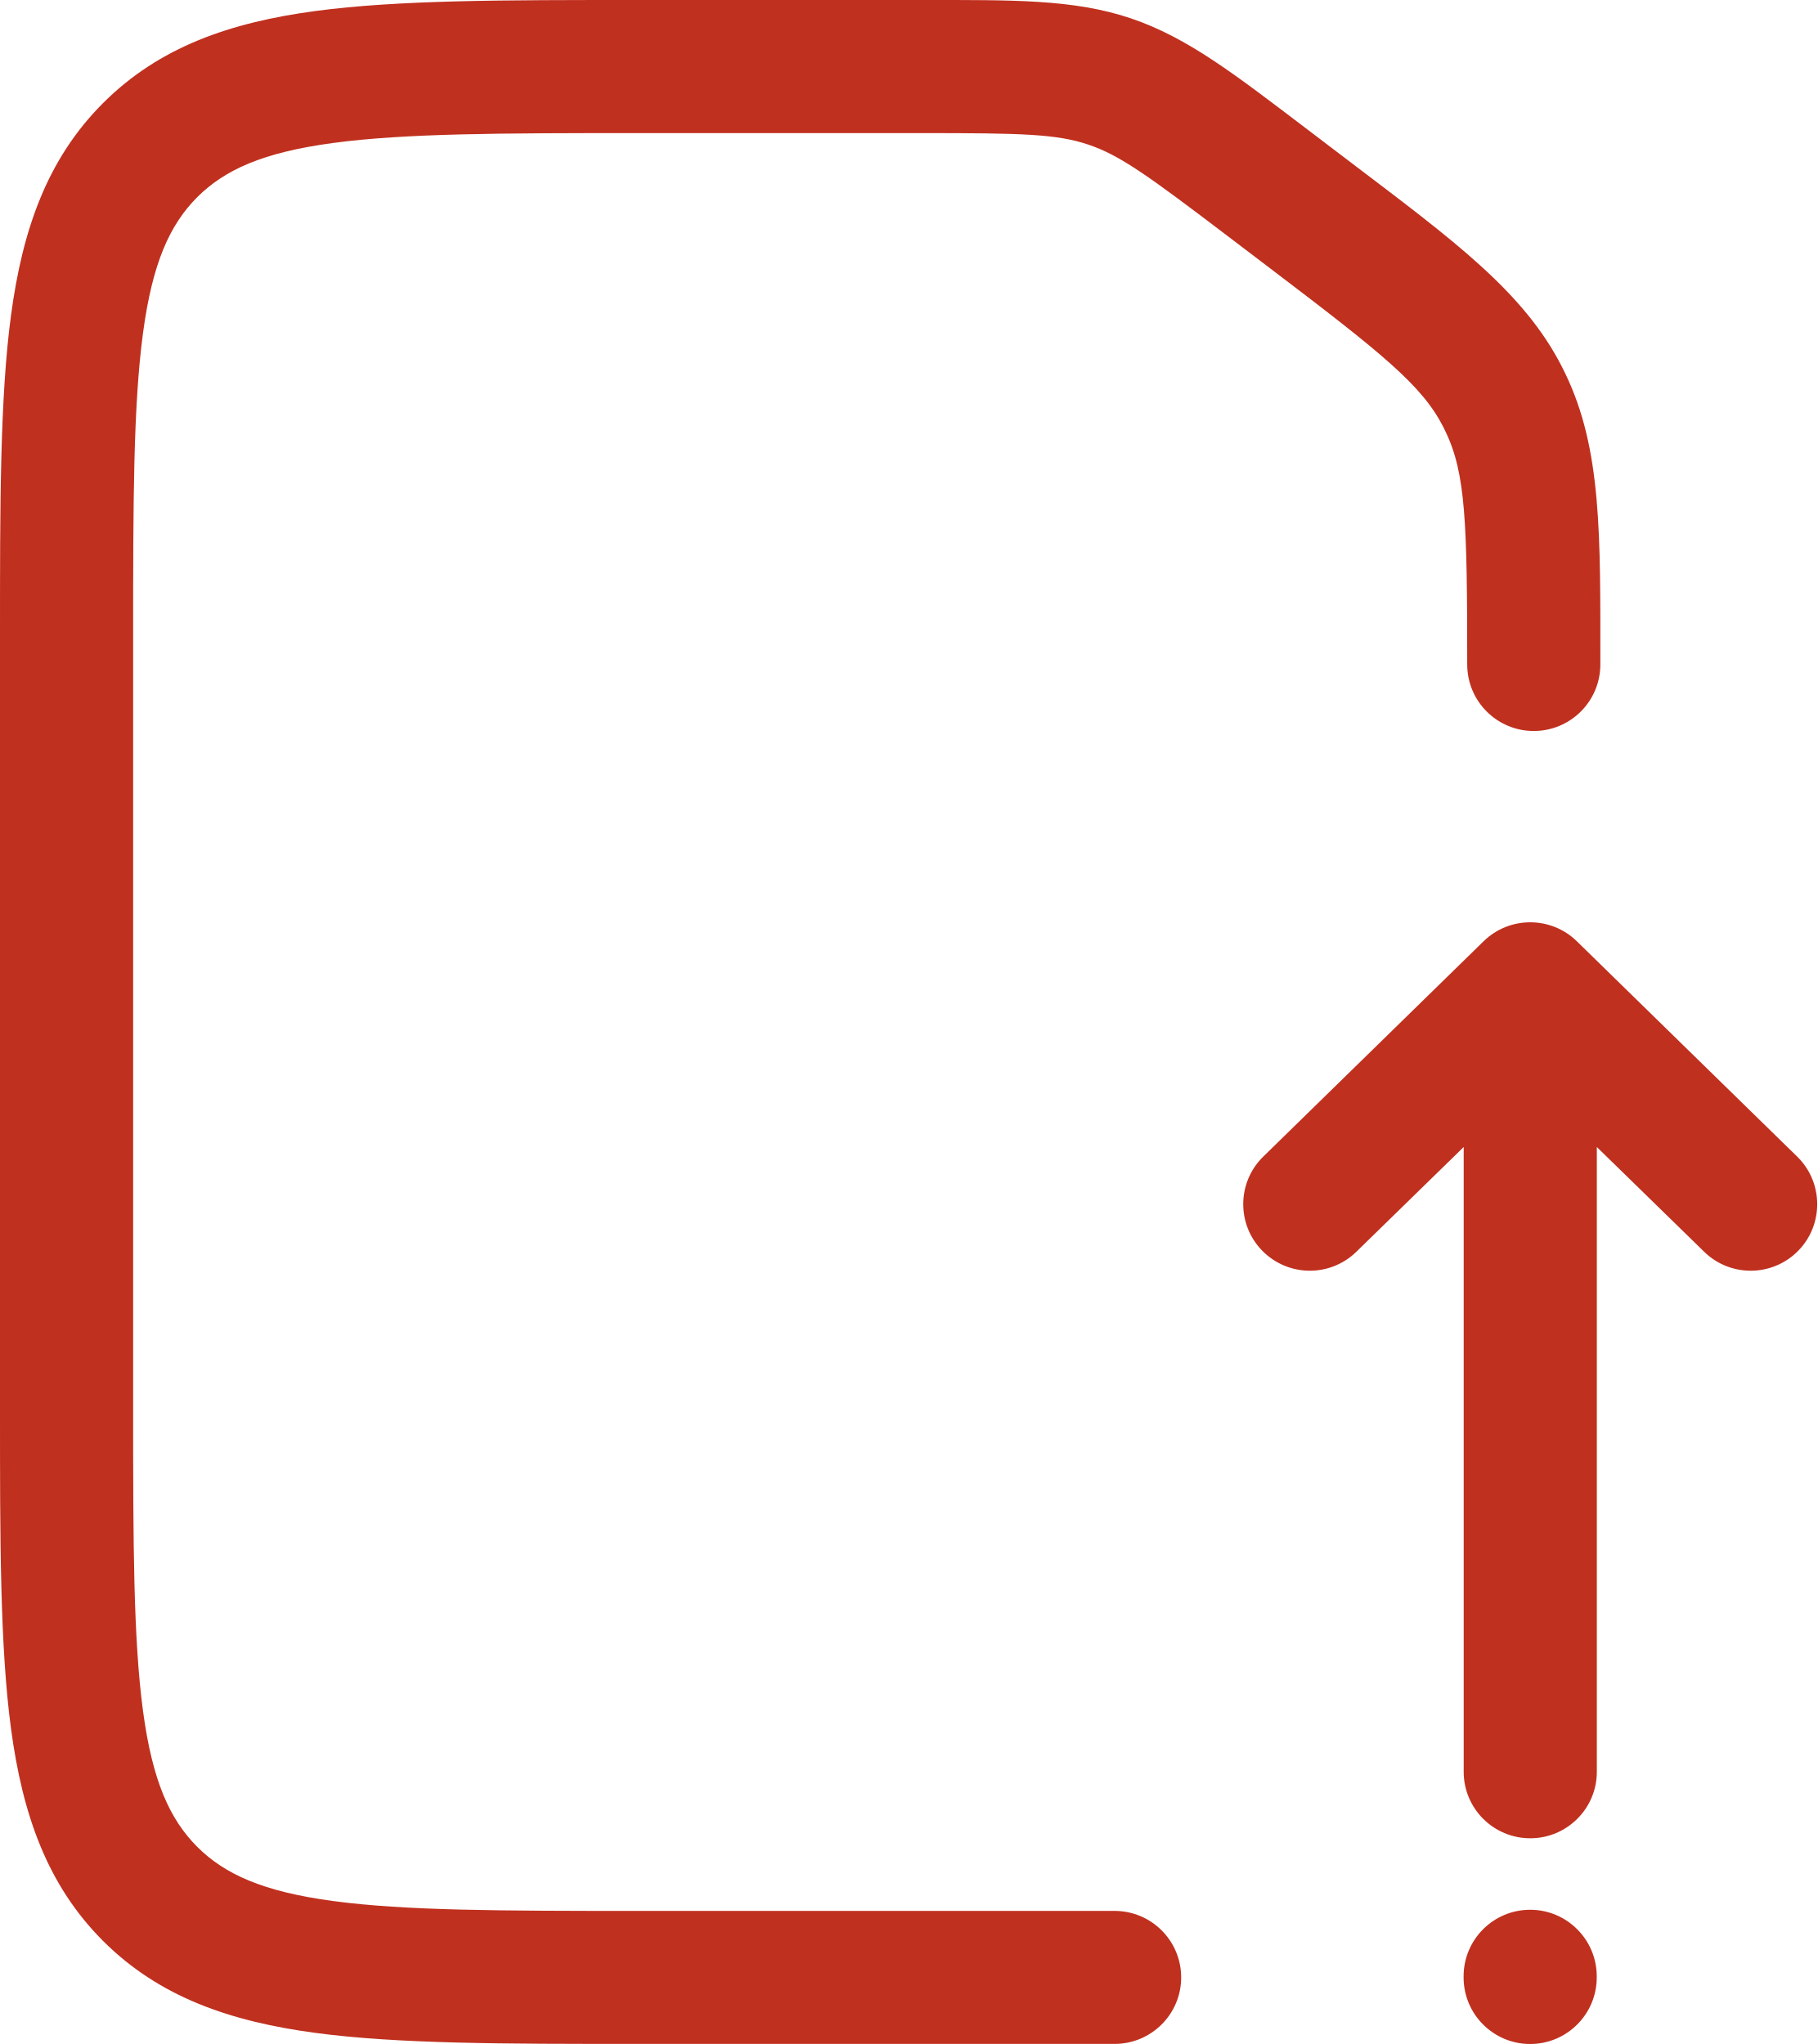
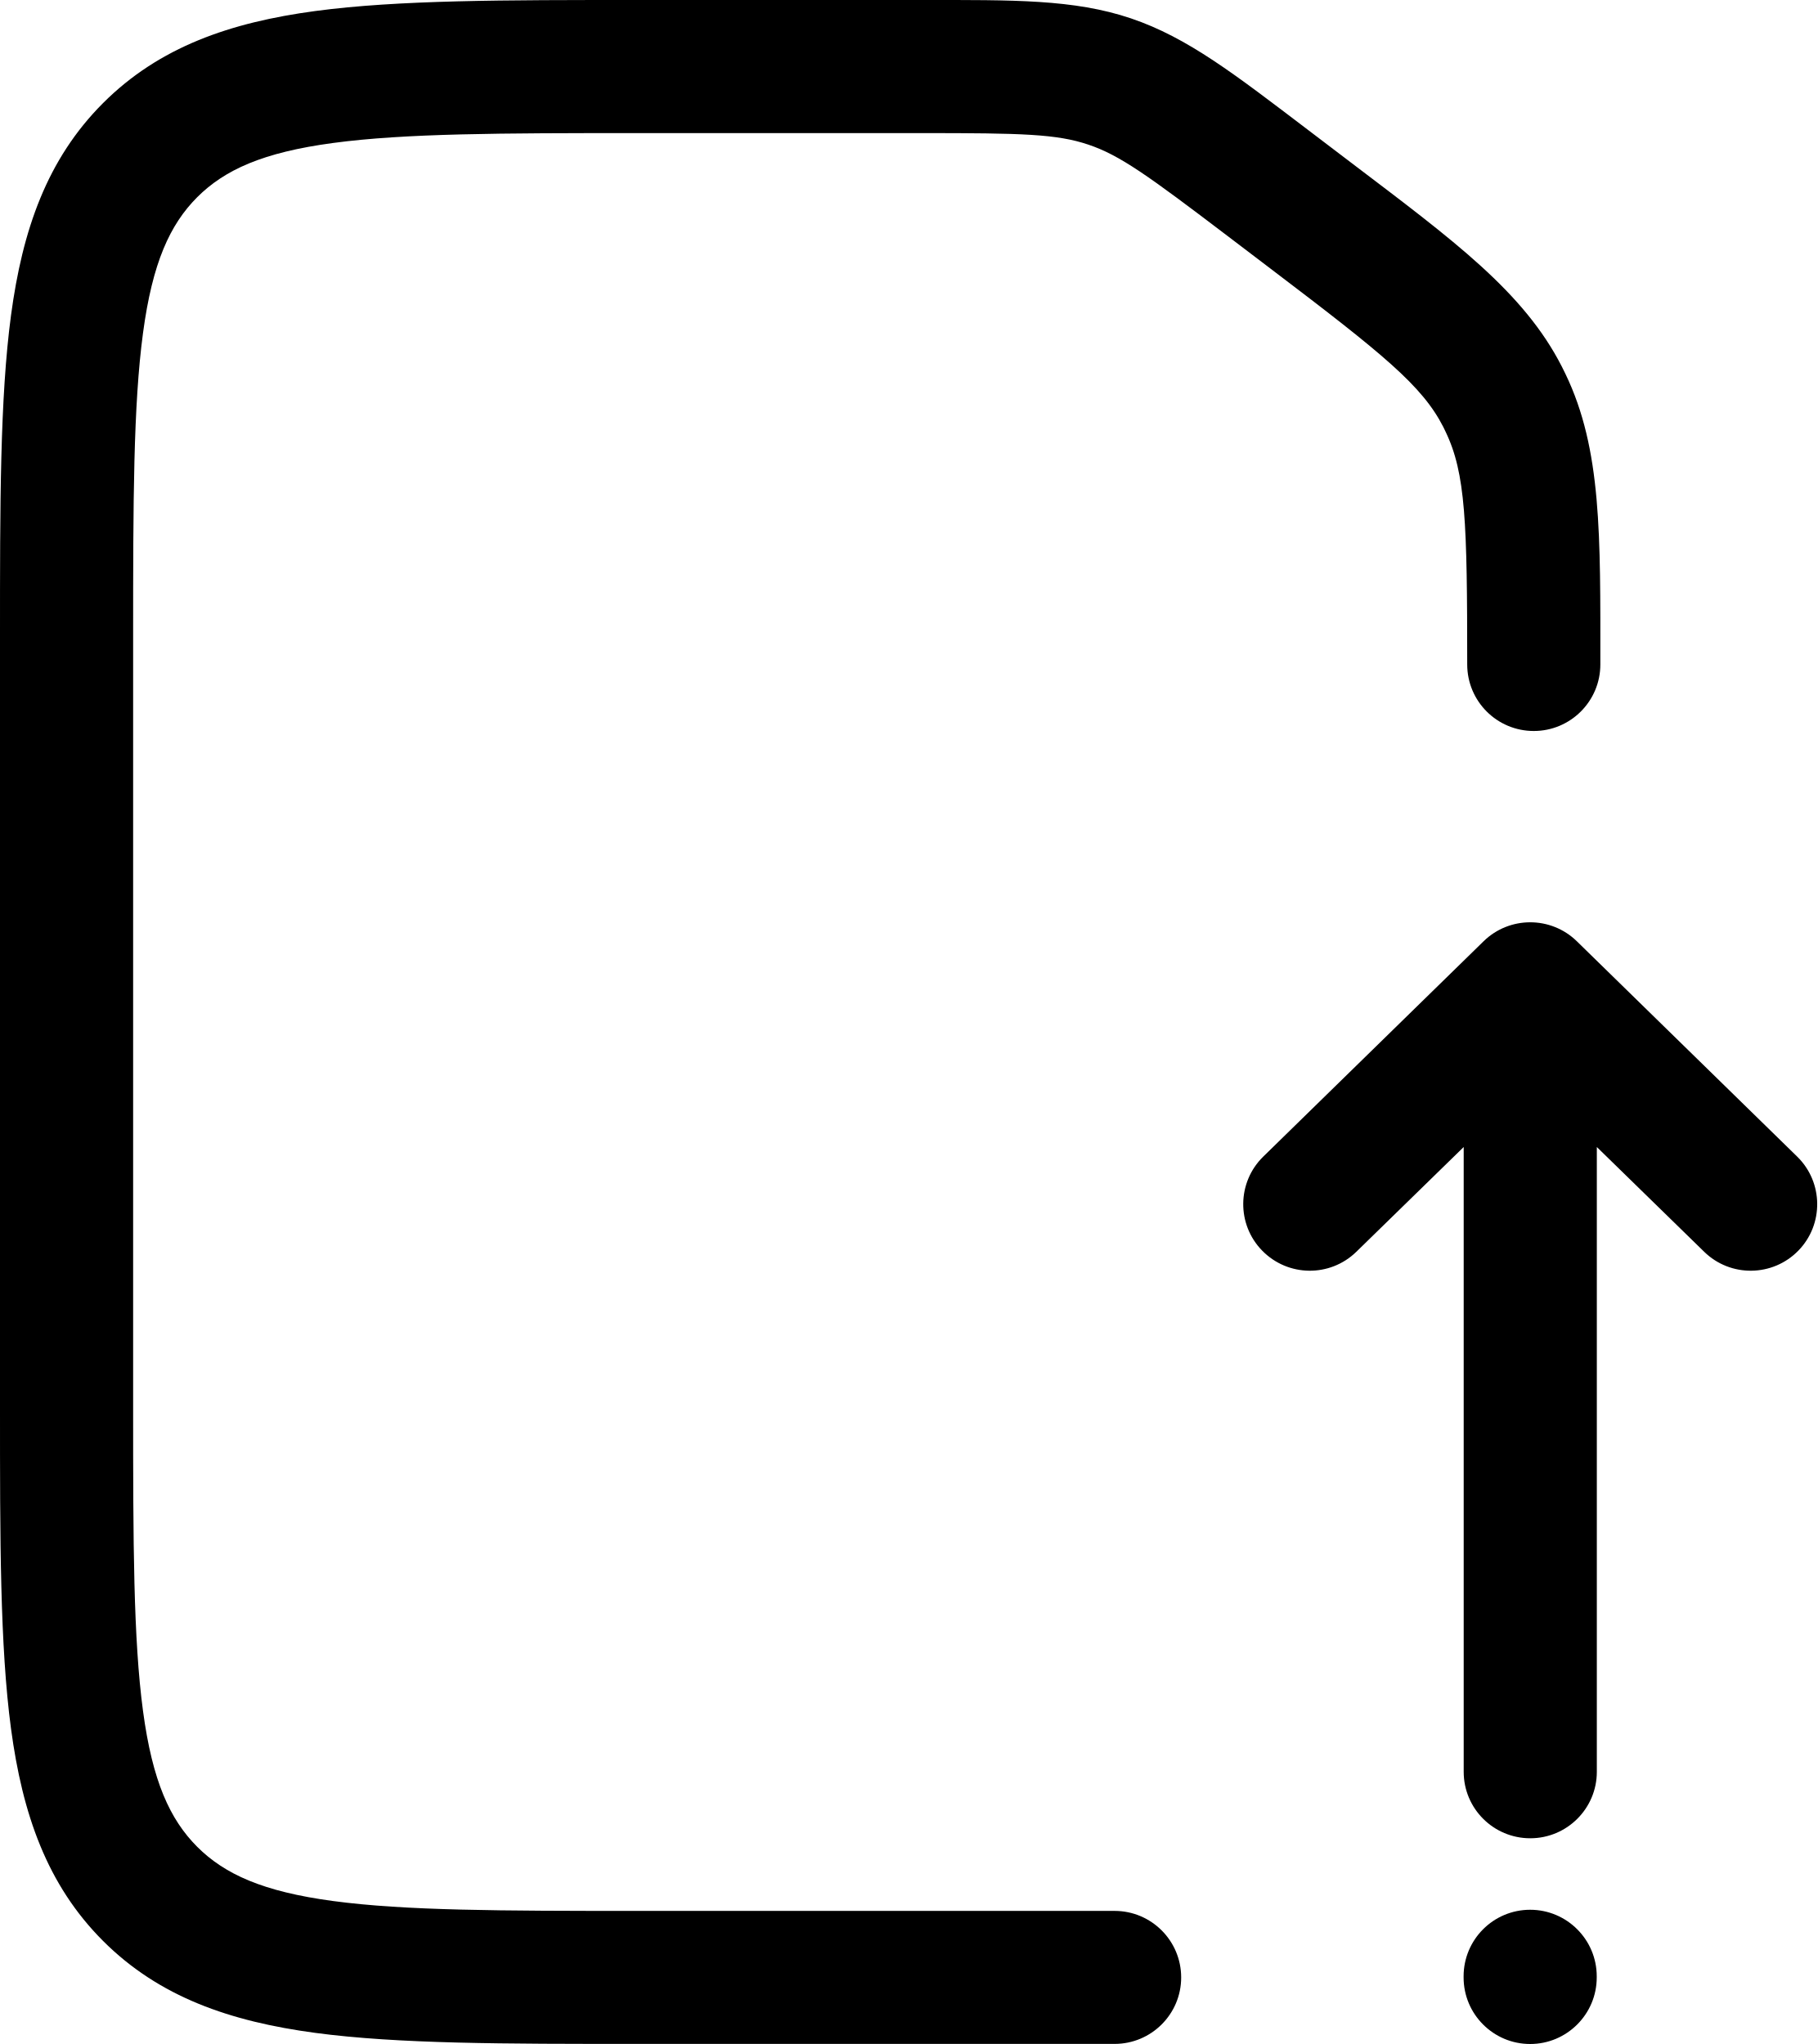
<svg xmlns="http://www.w3.org/2000/svg" preserveAspectRatio="none" overflow="visible" style="display: block;" width="19.11" height="21.5" viewBox="0 0 19.11 21.5" fill="none">
  <g id="ICN">
-     <path id="Union" d="M16.091 20.088C16.477 20.088 16.791 20.402 16.791 20.788V20.8C16.791 21.186 16.477 21.5 16.091 21.5C15.704 21.5 15.391 21.186 15.391 20.8V20.788C15.391 20.402 15.704 20.088 16.091 20.088ZM9.699 1.04419e-09C10.655 -1.89899e-06 11.292 -0.009 11.892 0.193C12.491 0.395 12.992 0.787 13.753 1.365L14.212 1.714C15.292 2.534 16.023 3.071 16.424 3.856C16.437 3.882 16.45 3.907 16.462 3.933C16.845 4.727 16.829 5.633 16.829 6.989C16.829 7.376 16.515 7.689 16.129 7.689C15.742 7.689 15.429 7.376 15.429 6.989C15.429 5.498 15.413 4.979 15.201 4.54C15.194 4.524 15.186 4.508 15.178 4.492C14.956 4.058 14.553 3.731 13.365 2.829L12.906 2.48C12.073 1.847 11.776 1.632 11.444 1.521C11.112 1.409 10.746 1.4 9.699 1.4H6.7C5.267 1.4 4.261 1.402 3.502 1.504C2.763 1.603 2.362 1.787 2.074 2.074C1.787 2.362 1.603 2.763 1.504 3.502C1.402 4.261 1.4 5.266 1.4 6.7V14.8C1.4 16.233 1.402 17.239 1.504 17.998C1.603 18.737 1.787 19.138 2.074 19.426C2.362 19.713 2.763 19.897 3.502 19.996C4.261 20.098 5.267 20.1 6.7 20.1H11.721C12.107 20.1 12.421 20.413 12.421 20.8C12.421 21.186 12.107 21.499 11.721 21.499H6.7C5.306 21.499 4.19 21.5 3.315 21.383C2.421 21.263 1.675 21.007 1.084 20.416C0.493 19.825 0.236 19.079 0.116 18.185C-0.001 17.31 -3.66017e-07 16.194 0 14.8V6.7C-3.72738e-09 5.306 -0.001 4.19 0.116 3.315C0.236 2.421 0.493 1.675 1.084 1.084C1.675 0.493 2.421 0.236 3.315 0.116C4.19 -0.001 5.306 3.66551e-10 6.7 1.04419e-09H9.699ZM15.602 9.9C15.874 9.635 16.309 9.635 16.581 9.9L18.899 12.166C19.175 12.436 19.18 12.879 18.911 13.155C18.641 13.432 18.197 13.437 17.921 13.167L16.792 12.065V18.637C16.792 19.023 16.478 19.336 16.092 19.336C15.705 19.336 15.392 19.023 15.392 18.637V12.065L14.263 13.167C13.986 13.437 13.544 13.432 13.273 13.155C13.003 12.879 13.008 12.436 13.284 12.166L15.602 9.9Z" fill="#C0301F" />
+     <path id="Union" d="M16.091 20.088C16.477 20.088 16.791 20.402 16.791 20.788V20.8C16.791 21.186 16.477 21.5 16.091 21.5C15.704 21.5 15.391 21.186 15.391 20.8V20.788C15.391 20.402 15.704 20.088 16.091 20.088ZM9.699 1.04419e-09C10.655 -1.89899e-06 11.292 -0.009 11.892 0.193C12.491 0.395 12.992 0.787 13.753 1.365L14.212 1.714C15.292 2.534 16.023 3.071 16.424 3.856C16.437 3.882 16.45 3.907 16.462 3.933C16.845 4.727 16.829 5.633 16.829 6.989C16.829 7.376 16.515 7.689 16.129 7.689C15.742 7.689 15.429 7.376 15.429 6.989C15.429 5.498 15.413 4.979 15.201 4.54C15.194 4.524 15.186 4.508 15.178 4.492C14.956 4.058 14.553 3.731 13.365 2.829L12.906 2.48C12.073 1.847 11.776 1.632 11.444 1.521C11.112 1.409 10.746 1.4 9.699 1.4H6.7C5.267 1.4 4.261 1.402 3.502 1.504C2.763 1.603 2.362 1.787 2.074 2.074C1.787 2.362 1.603 2.763 1.504 3.502C1.402 4.261 1.4 5.266 1.4 6.7V14.8C1.4 16.233 1.402 17.239 1.504 17.998C1.603 18.737 1.787 19.138 2.074 19.426C2.362 19.713 2.763 19.897 3.502 19.996C4.261 20.098 5.267 20.1 6.7 20.1H11.721C12.107 20.1 12.421 20.413 12.421 20.8C12.421 21.186 12.107 21.499 11.721 21.499H6.7C5.306 21.499 4.19 21.5 3.315 21.383C2.421 21.263 1.675 21.007 1.084 20.416C0.493 19.825 0.236 19.079 0.116 18.185C-0.001 17.31 -3.66017e-07 16.194 0 14.8V6.7C-3.72738e-09 5.306 -0.001 4.19 0.116 3.315C0.236 2.421 0.493 1.675 1.084 1.084C1.675 0.493 2.421 0.236 3.315 0.116C4.19 -0.001 5.306 3.66551e-10 6.7 1.04419e-09H9.699ZM15.602 9.9C15.874 9.635 16.309 9.635 16.581 9.9L18.899 12.166C19.175 12.436 19.18 12.879 18.911 13.155C18.641 13.432 18.197 13.437 17.921 13.167L16.792 12.065V18.637C16.792 19.023 16.478 19.336 16.092 19.336C15.705 19.336 15.392 19.023 15.392 18.637V12.065L14.263 13.167C13.986 13.437 13.544 13.432 13.273 13.155C13.003 12.879 13.008 12.436 13.284 12.166L15.602 9.9Z" fill="black" />
  </g>
</svg>
